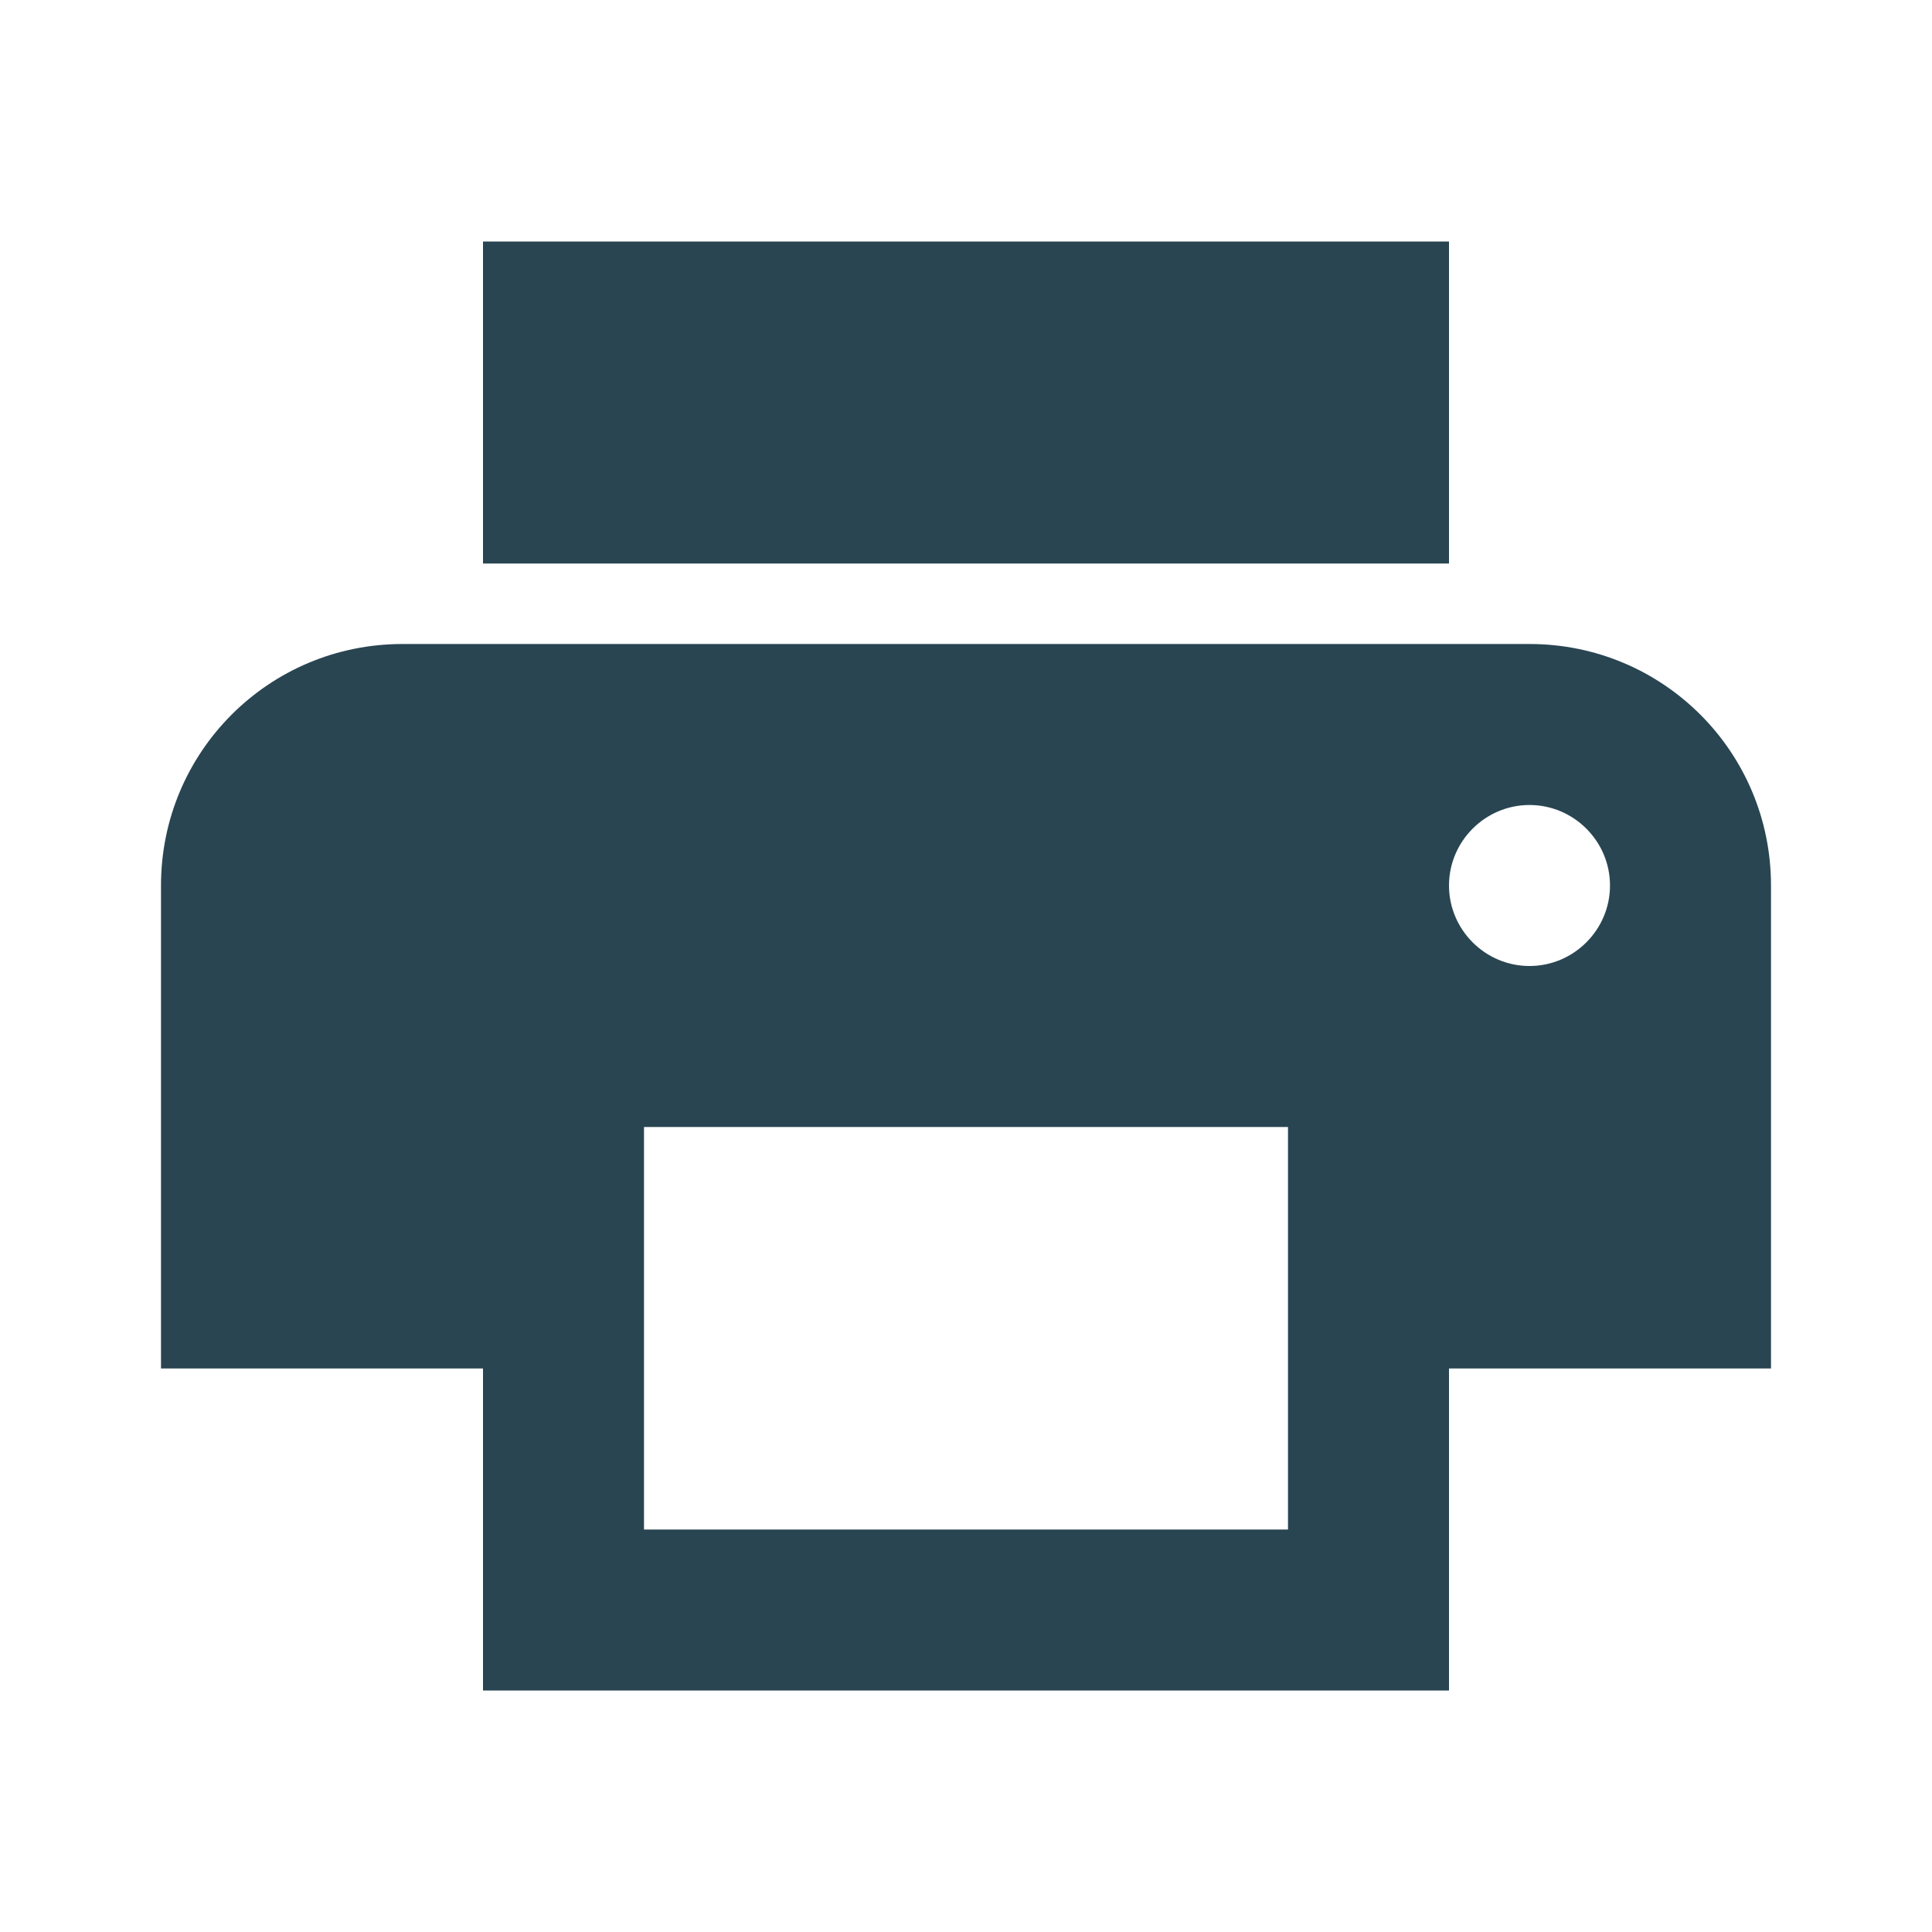
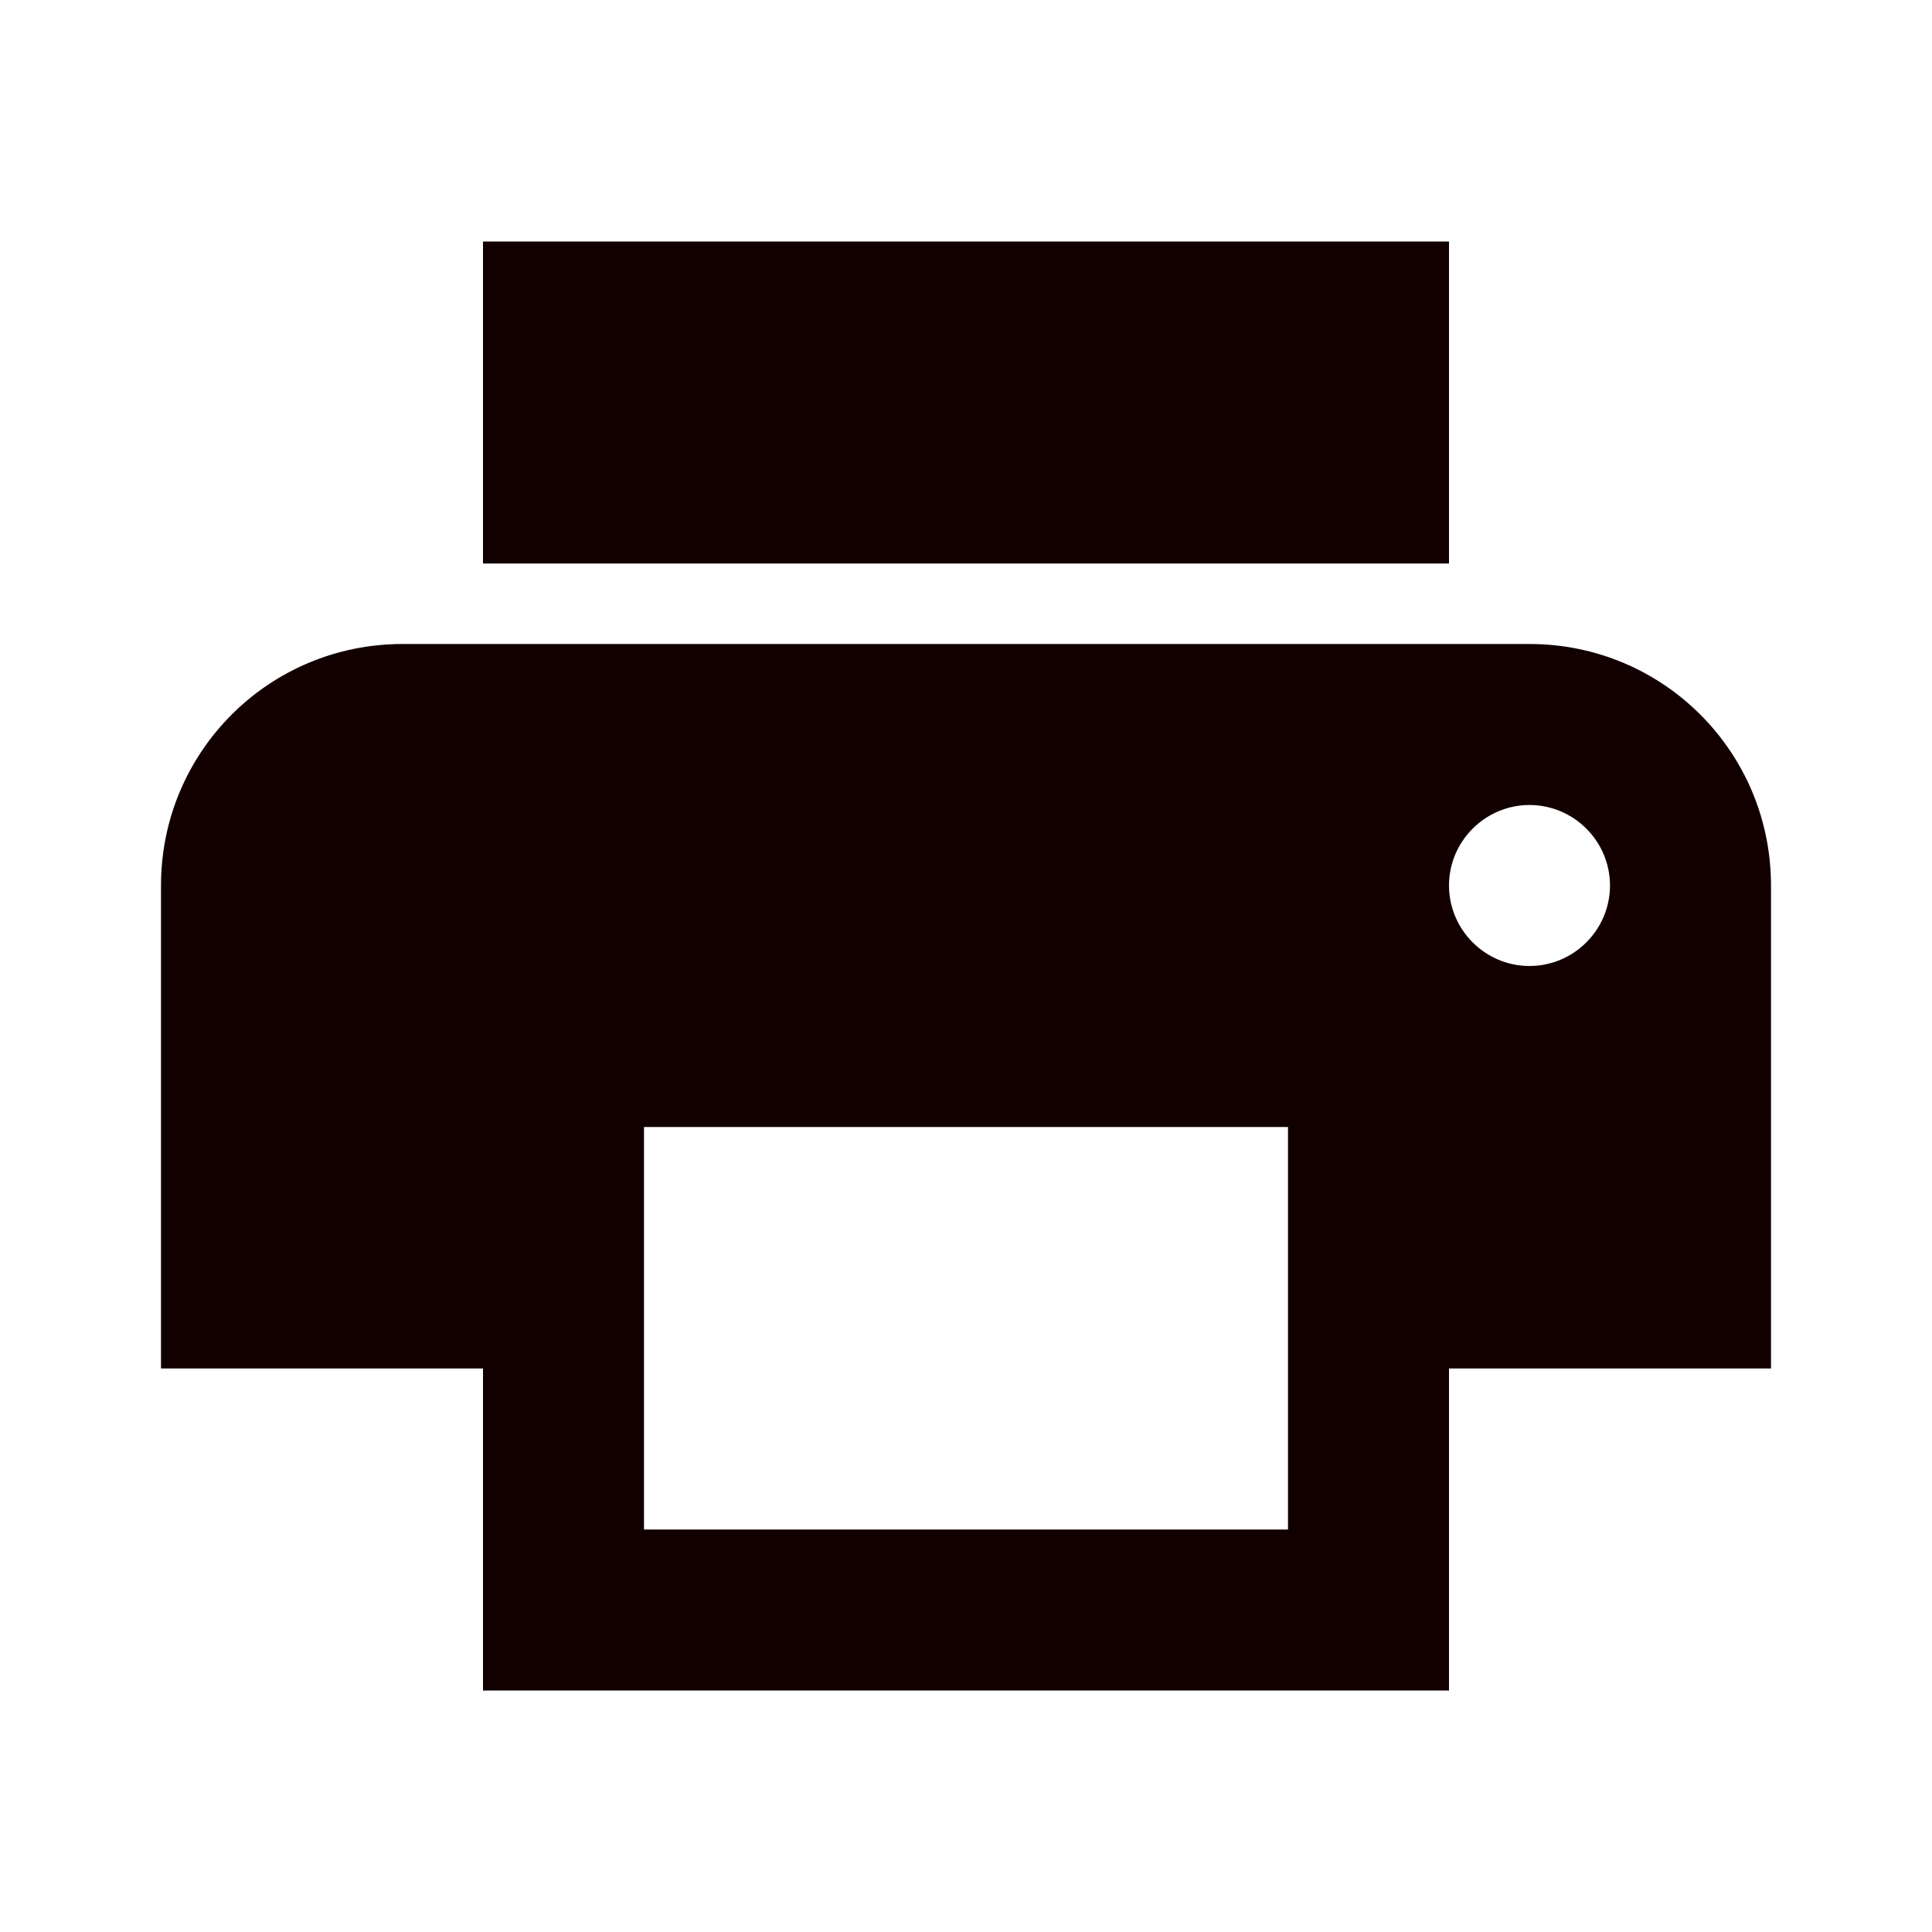
<svg xmlns="http://www.w3.org/2000/svg" width="24" height="24" viewBox="0 0 24 24" version="1.1" id="svg6">
  <defs id="defs10" />
-   <path d="M19 8H5c-1.66 0-3 1.34-3 3v6h4v4h12v-4h4v-6c0-1.66-1.34-3-3-3zm-3 11H8v-5h8v5zm3-7c-.55 0-1-.45-1-1s.45-1 1-1 1 .45 1 1-.45 1-1 1zm-1-9H6v4h12V3z" id="path2" style="fill:#294552;fill-opacity:1" />
+   <path d="M19 8H5c-1.66 0-3 1.34-3 3v6h4v4h12v-4h4v-6c0-1.66-1.34-3-3-3zm-3 11H8v-5h8v5zm3-7c-.55 0-1-.45-1-1s.45-1 1-1 1 .45 1 1-.45 1-1 1zm-1-9H6v4h12V3z" id="path2" style="fill:#120000;fill-opacity:1" />
  <path d="M0 0h24v24H0z" fill="none" id="path4" />
</svg>
